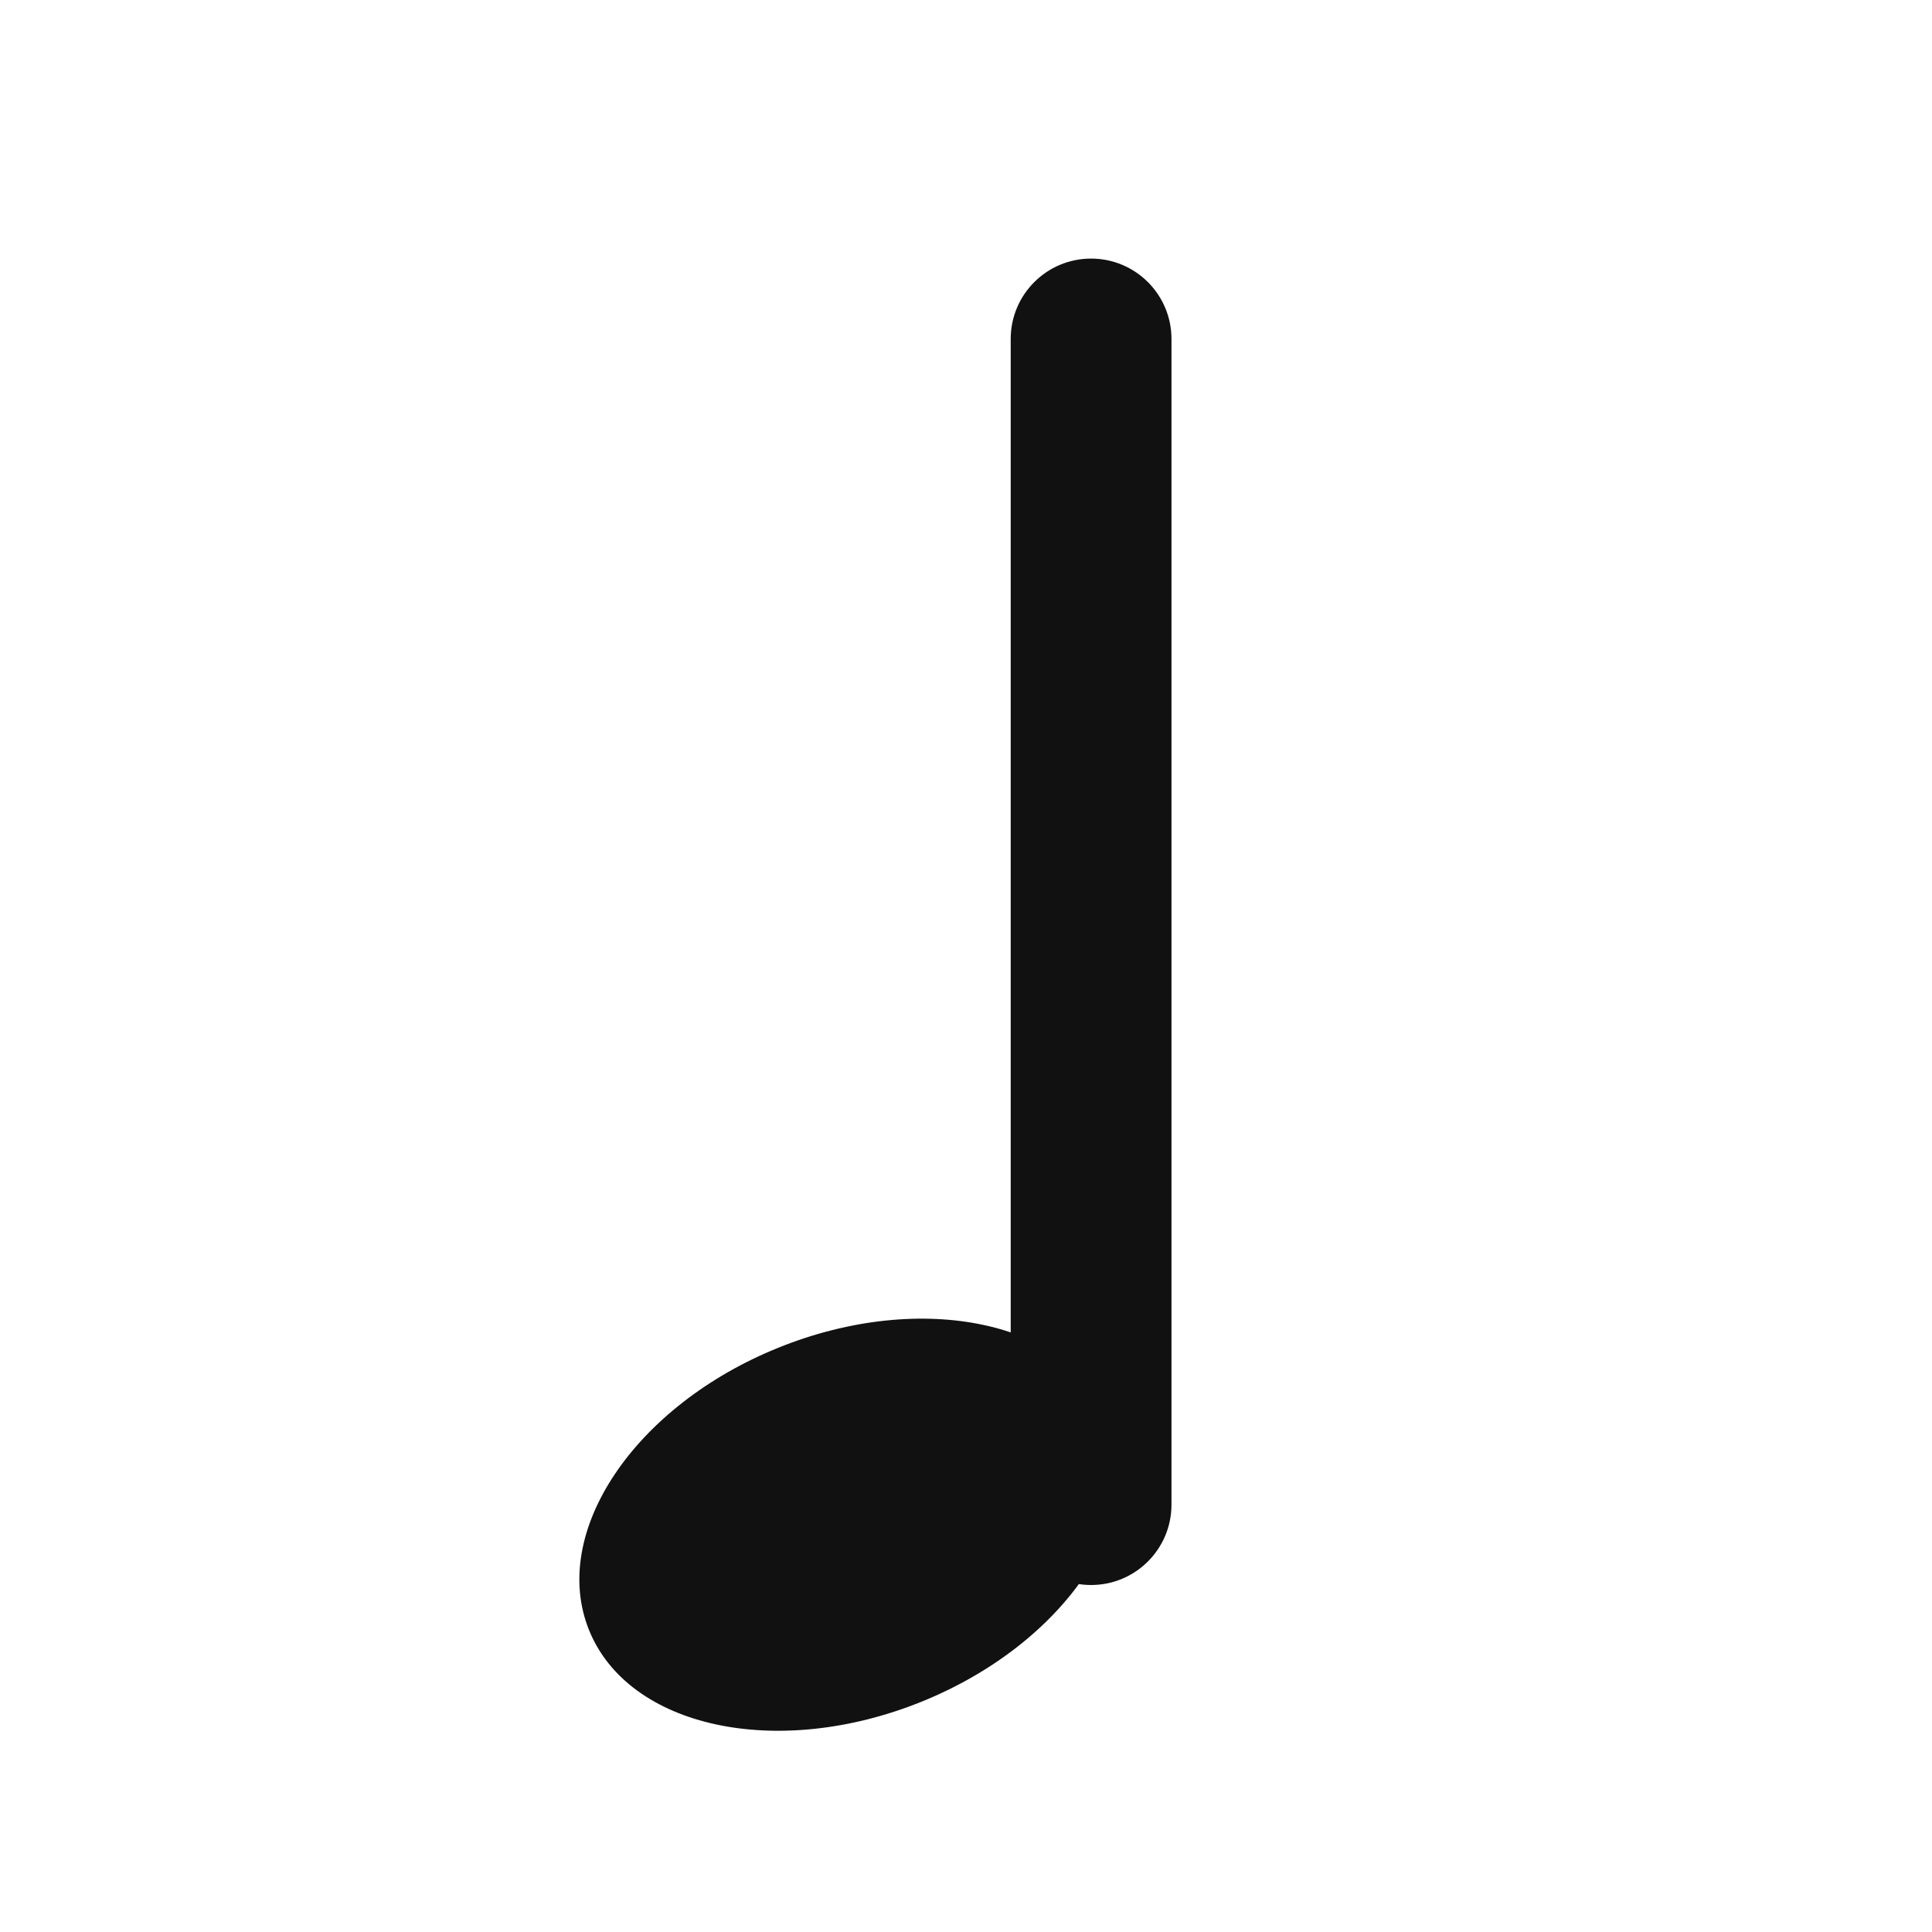
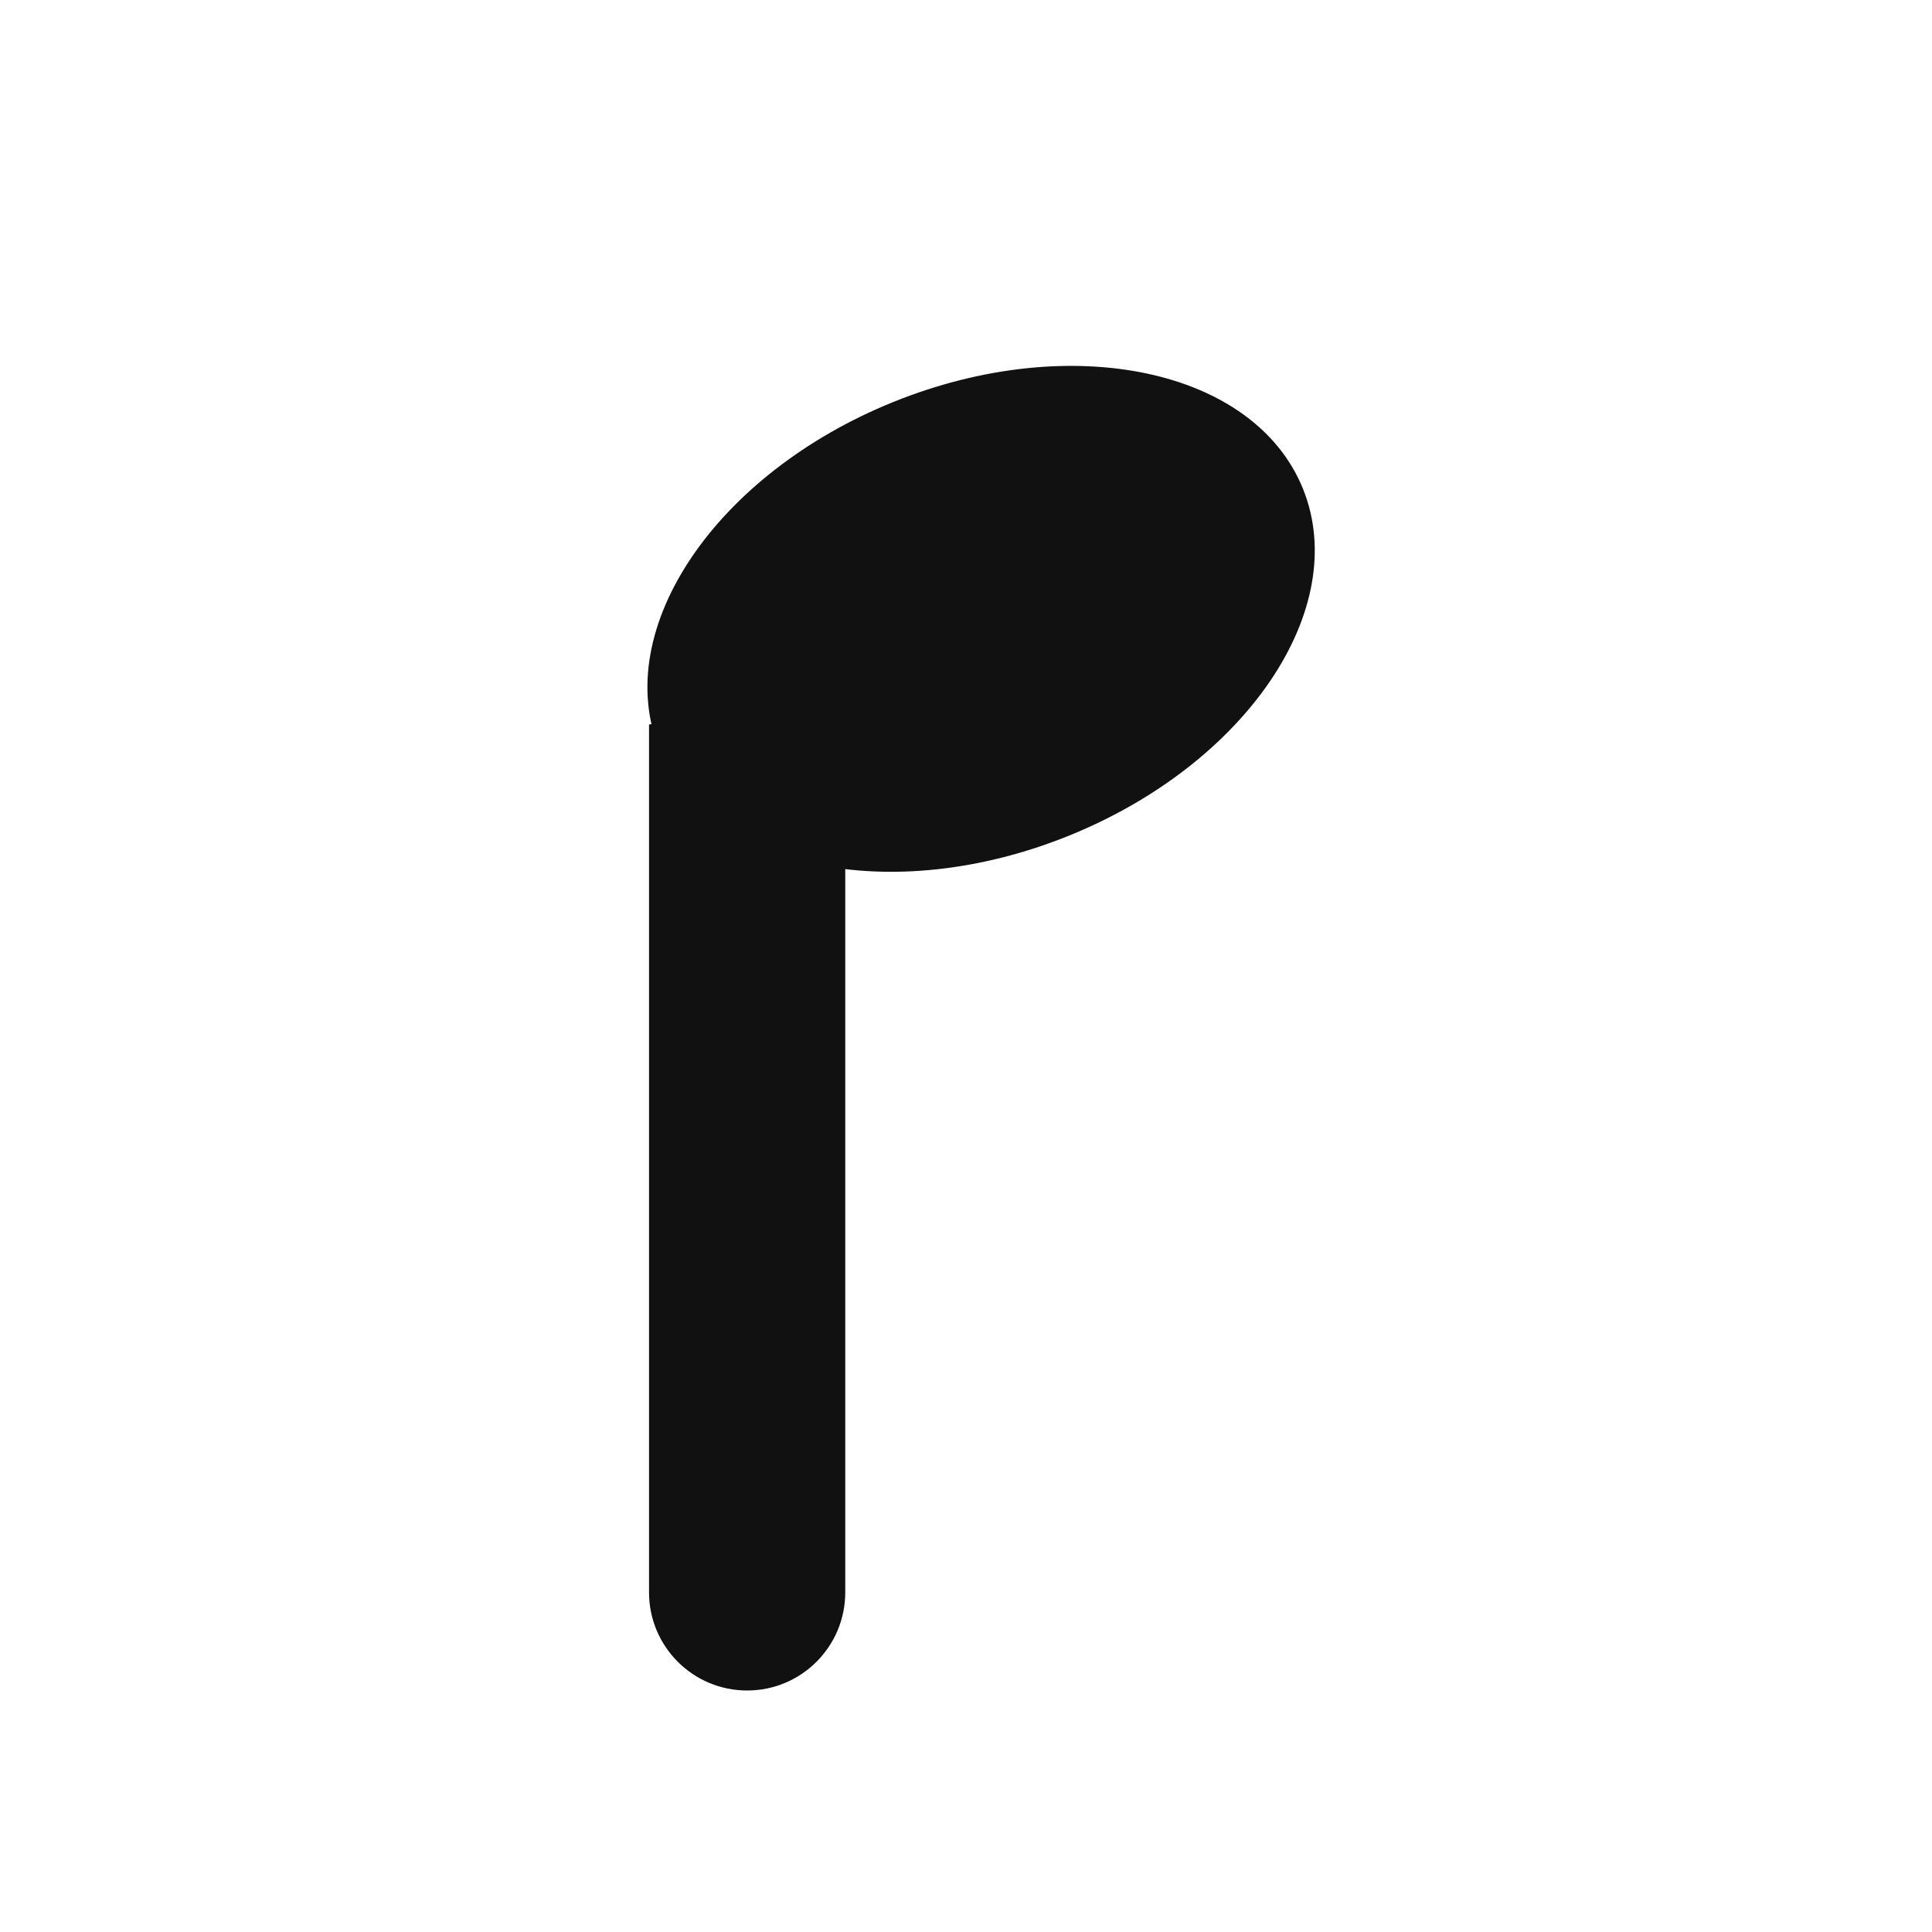
<svg xmlns="http://www.w3.org/2000/svg" viewBox="0 0 256 256" width="256" height="256" role="img" aria-label="Practicigo">
-   <g transform="translate(78.00 226.00) scale(2.663)">
-     <ellipse cx="13" cy="-9" rx="14" ry="9.5" transform="rotate(-22 13 -9)" fill="#111111" />
-     <rect x="21" y="-72" width="8" height="66" rx="4" fill="#111111" />
+   <g transform="translate(0 0) scale(1.0)" fill="#111111">
+     <ellipse cx="130" cy="82" rx="46" ry="31" transform="rotate(-22 130 82)" />
+     <path d="M86 96 L86 211 a13 13 0 0 0 26 0 L112 92 Z" />
  </g>
</svg>
